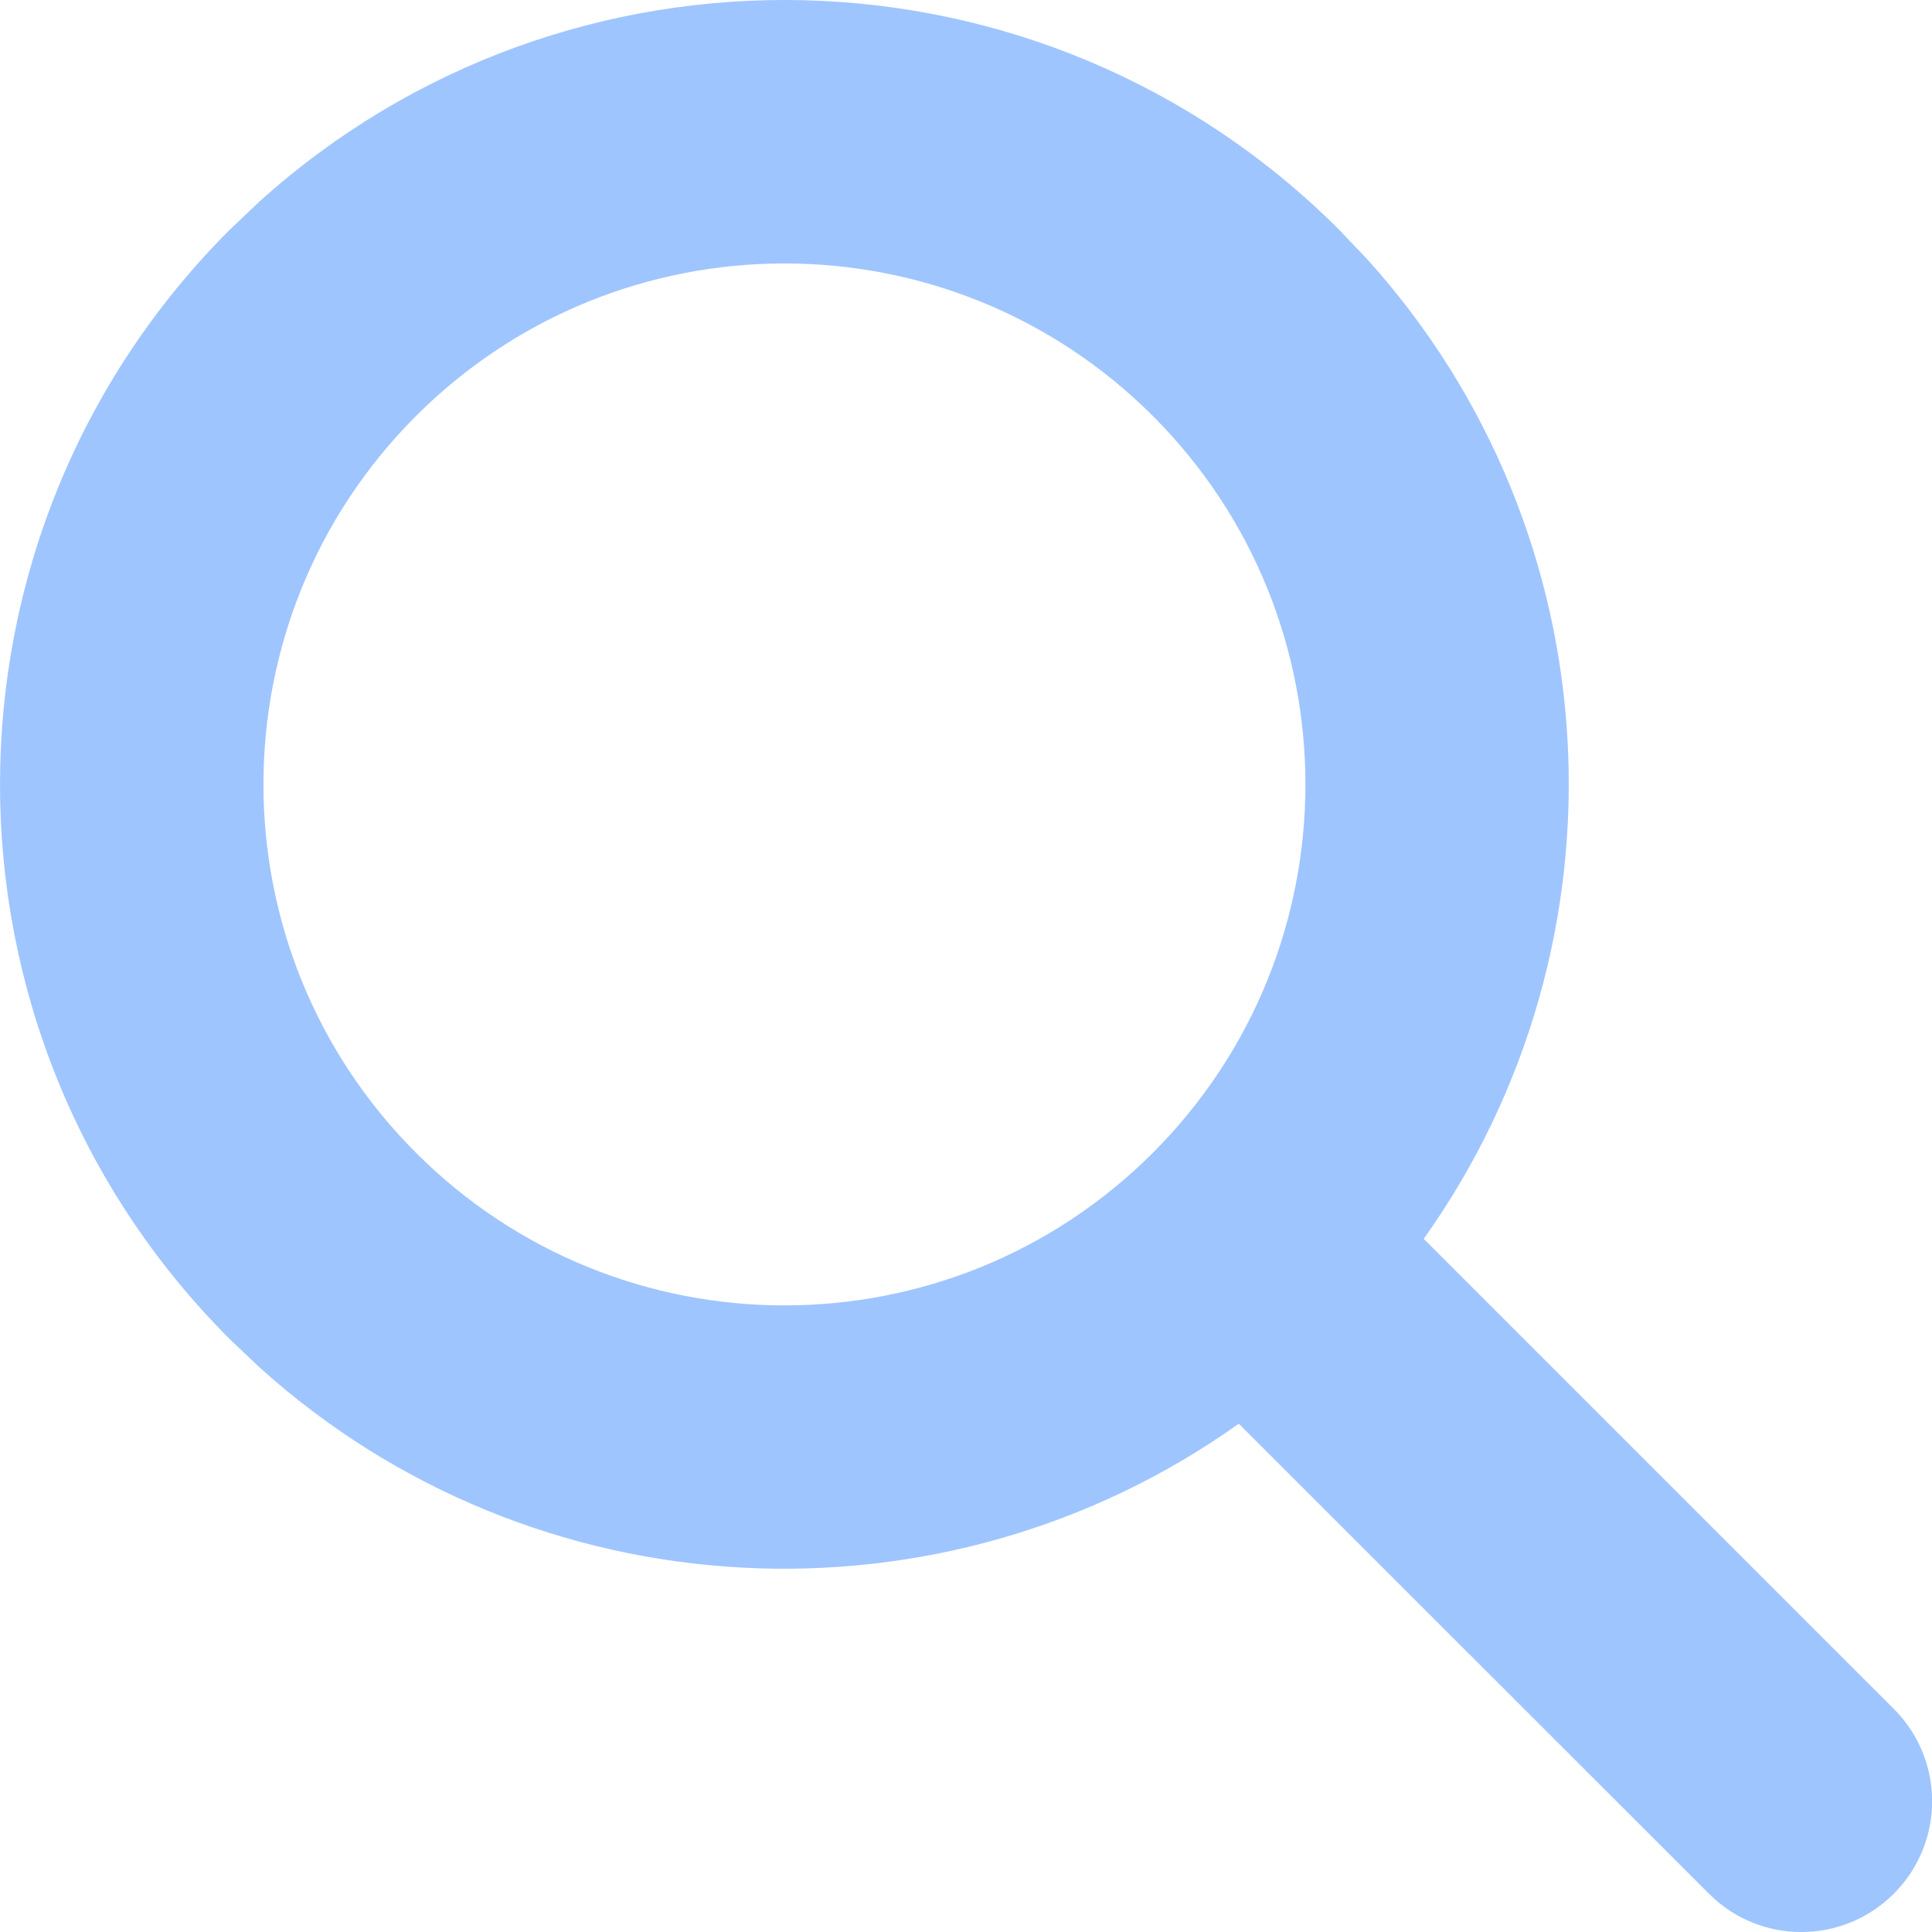
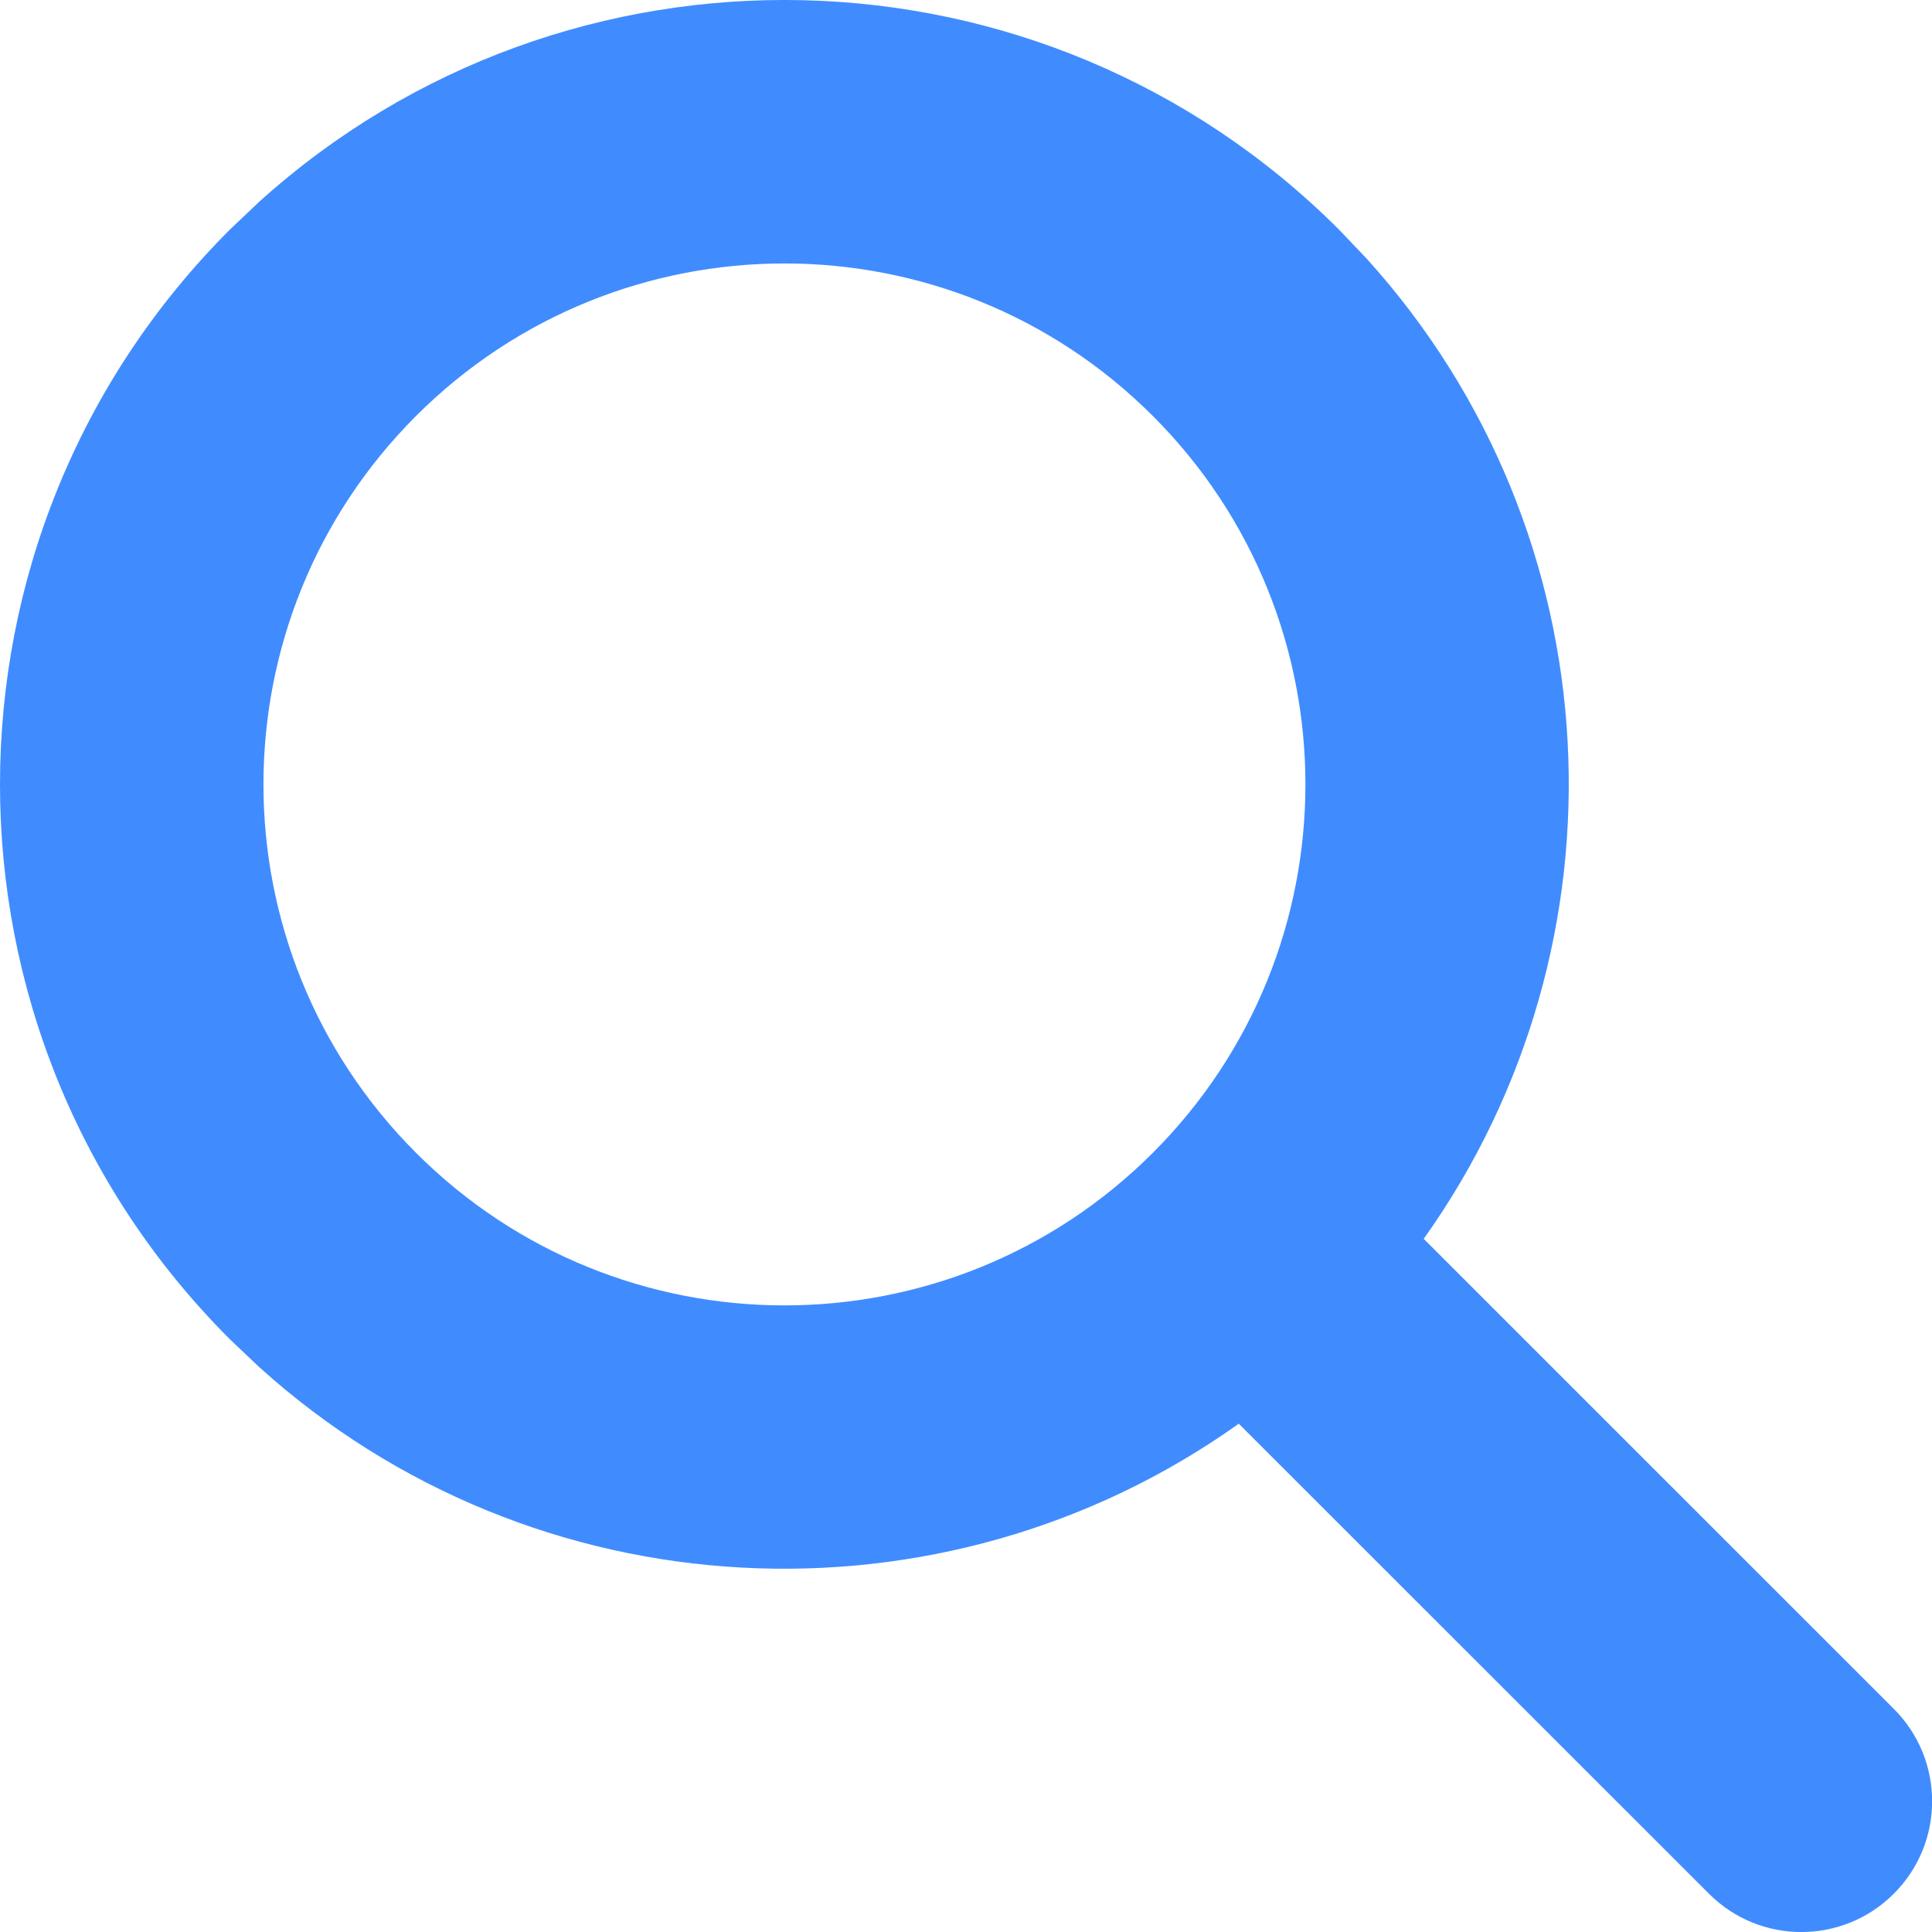
<svg xmlns="http://www.w3.org/2000/svg" width="22" height="22" viewBox="0 0 22 22" fill="none">
-   <path opacity="0.5" d="M2.95 2.299C6.457 -0.869 11.87 -0.763 15.249 2.616L15.566 2.949C18.398 6.083 18.611 10.74 16.212 14.107L21.565 19.459C22.147 20.04 22.147 20.983 21.565 21.564C20.984 22.146 20.041 22.146 19.46 21.564L14.106 16.212C10.74 18.611 6.084 18.397 2.95 15.566L2.616 15.249C-0.872 11.761 -0.872 6.105 2.616 2.616L2.95 2.299ZM13.128 4.737C10.811 2.421 7.054 2.421 4.737 4.737C2.421 7.054 2.421 10.81 4.737 13.127C7.054 15.444 10.811 15.444 13.128 13.127C15.444 10.81 15.444 7.054 13.128 4.737Z" fill="#408CFF" />
+   <path d="M2.95 2.299C6.457 -0.869 11.87 -0.763 15.249 2.616L15.566 2.949C18.398 6.083 18.611 10.74 16.212 14.107L21.565 19.459C22.147 20.04 22.147 20.983 21.565 21.564C20.984 22.146 20.041 22.146 19.46 21.564L14.106 16.212C10.74 18.611 6.084 18.397 2.95 15.566L2.616 15.249C-0.872 11.761 -0.872 6.105 2.616 2.616L2.95 2.299ZM13.128 4.737C10.811 2.421 7.054 2.421 4.737 4.737C2.421 7.054 2.421 10.81 4.737 13.127C7.054 15.444 10.811 15.444 13.128 13.127C15.444 10.81 15.444 7.054 13.128 4.737Z" fill="#408CFF" />
</svg>
